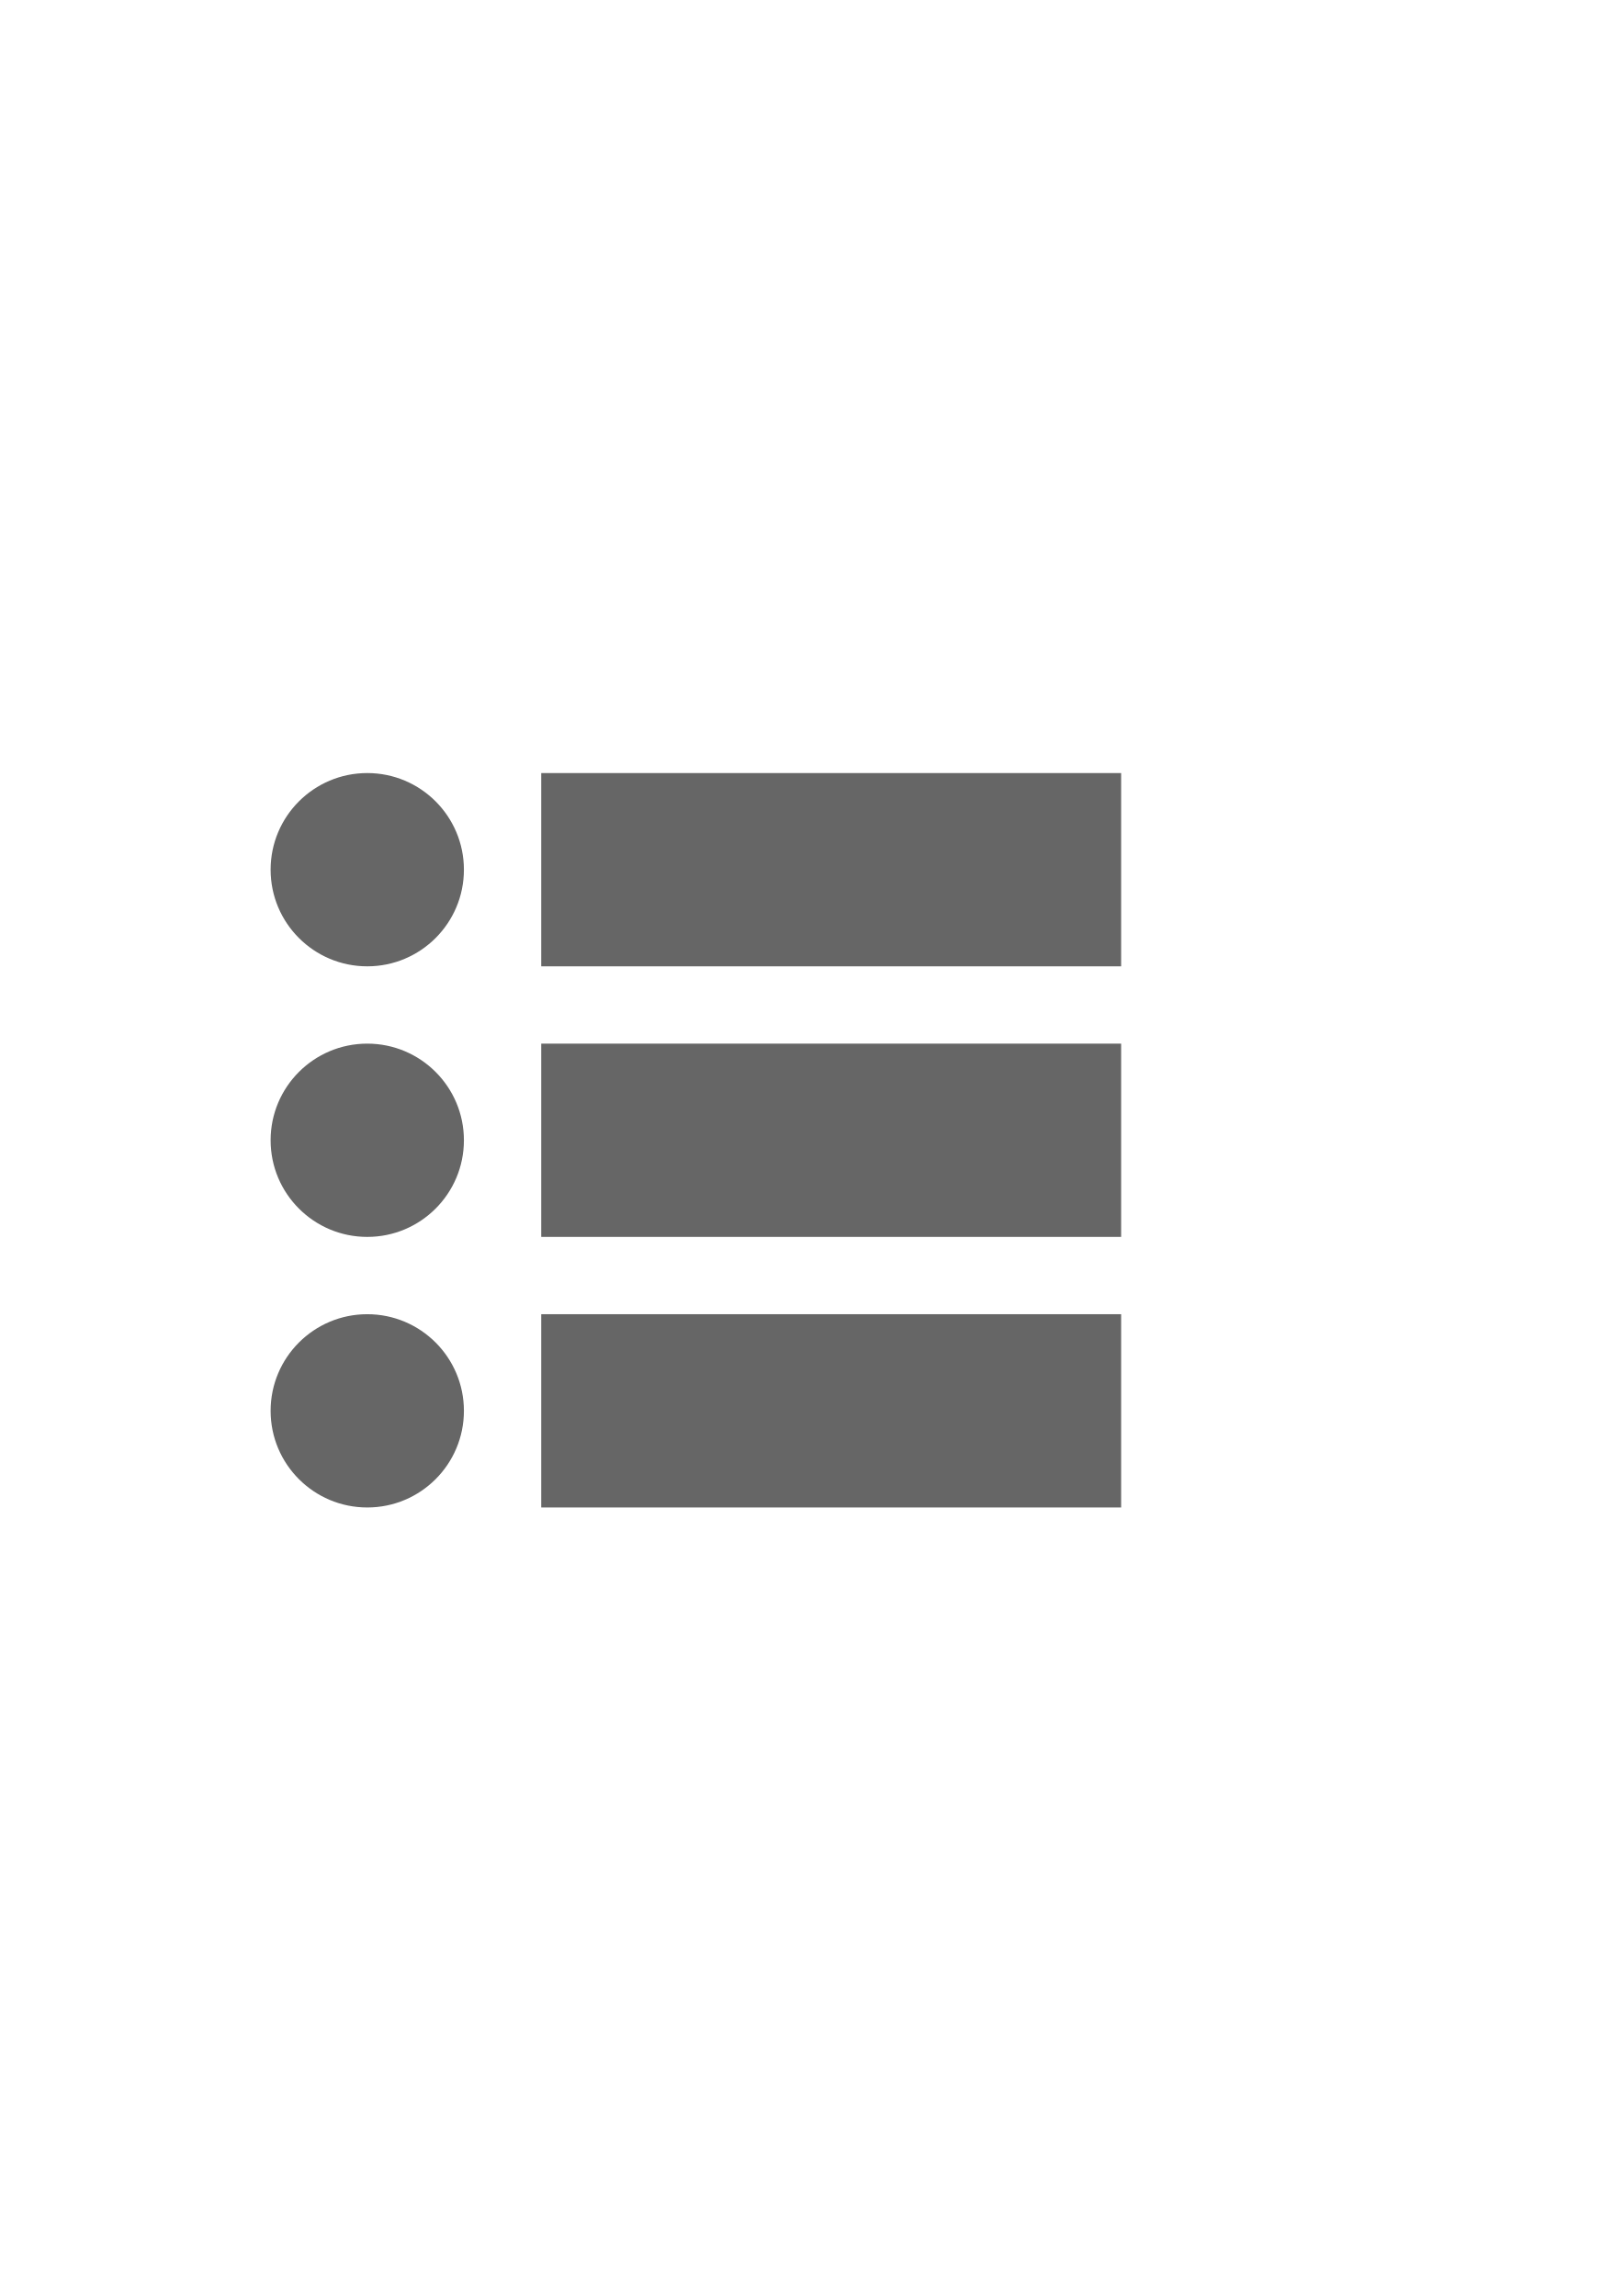
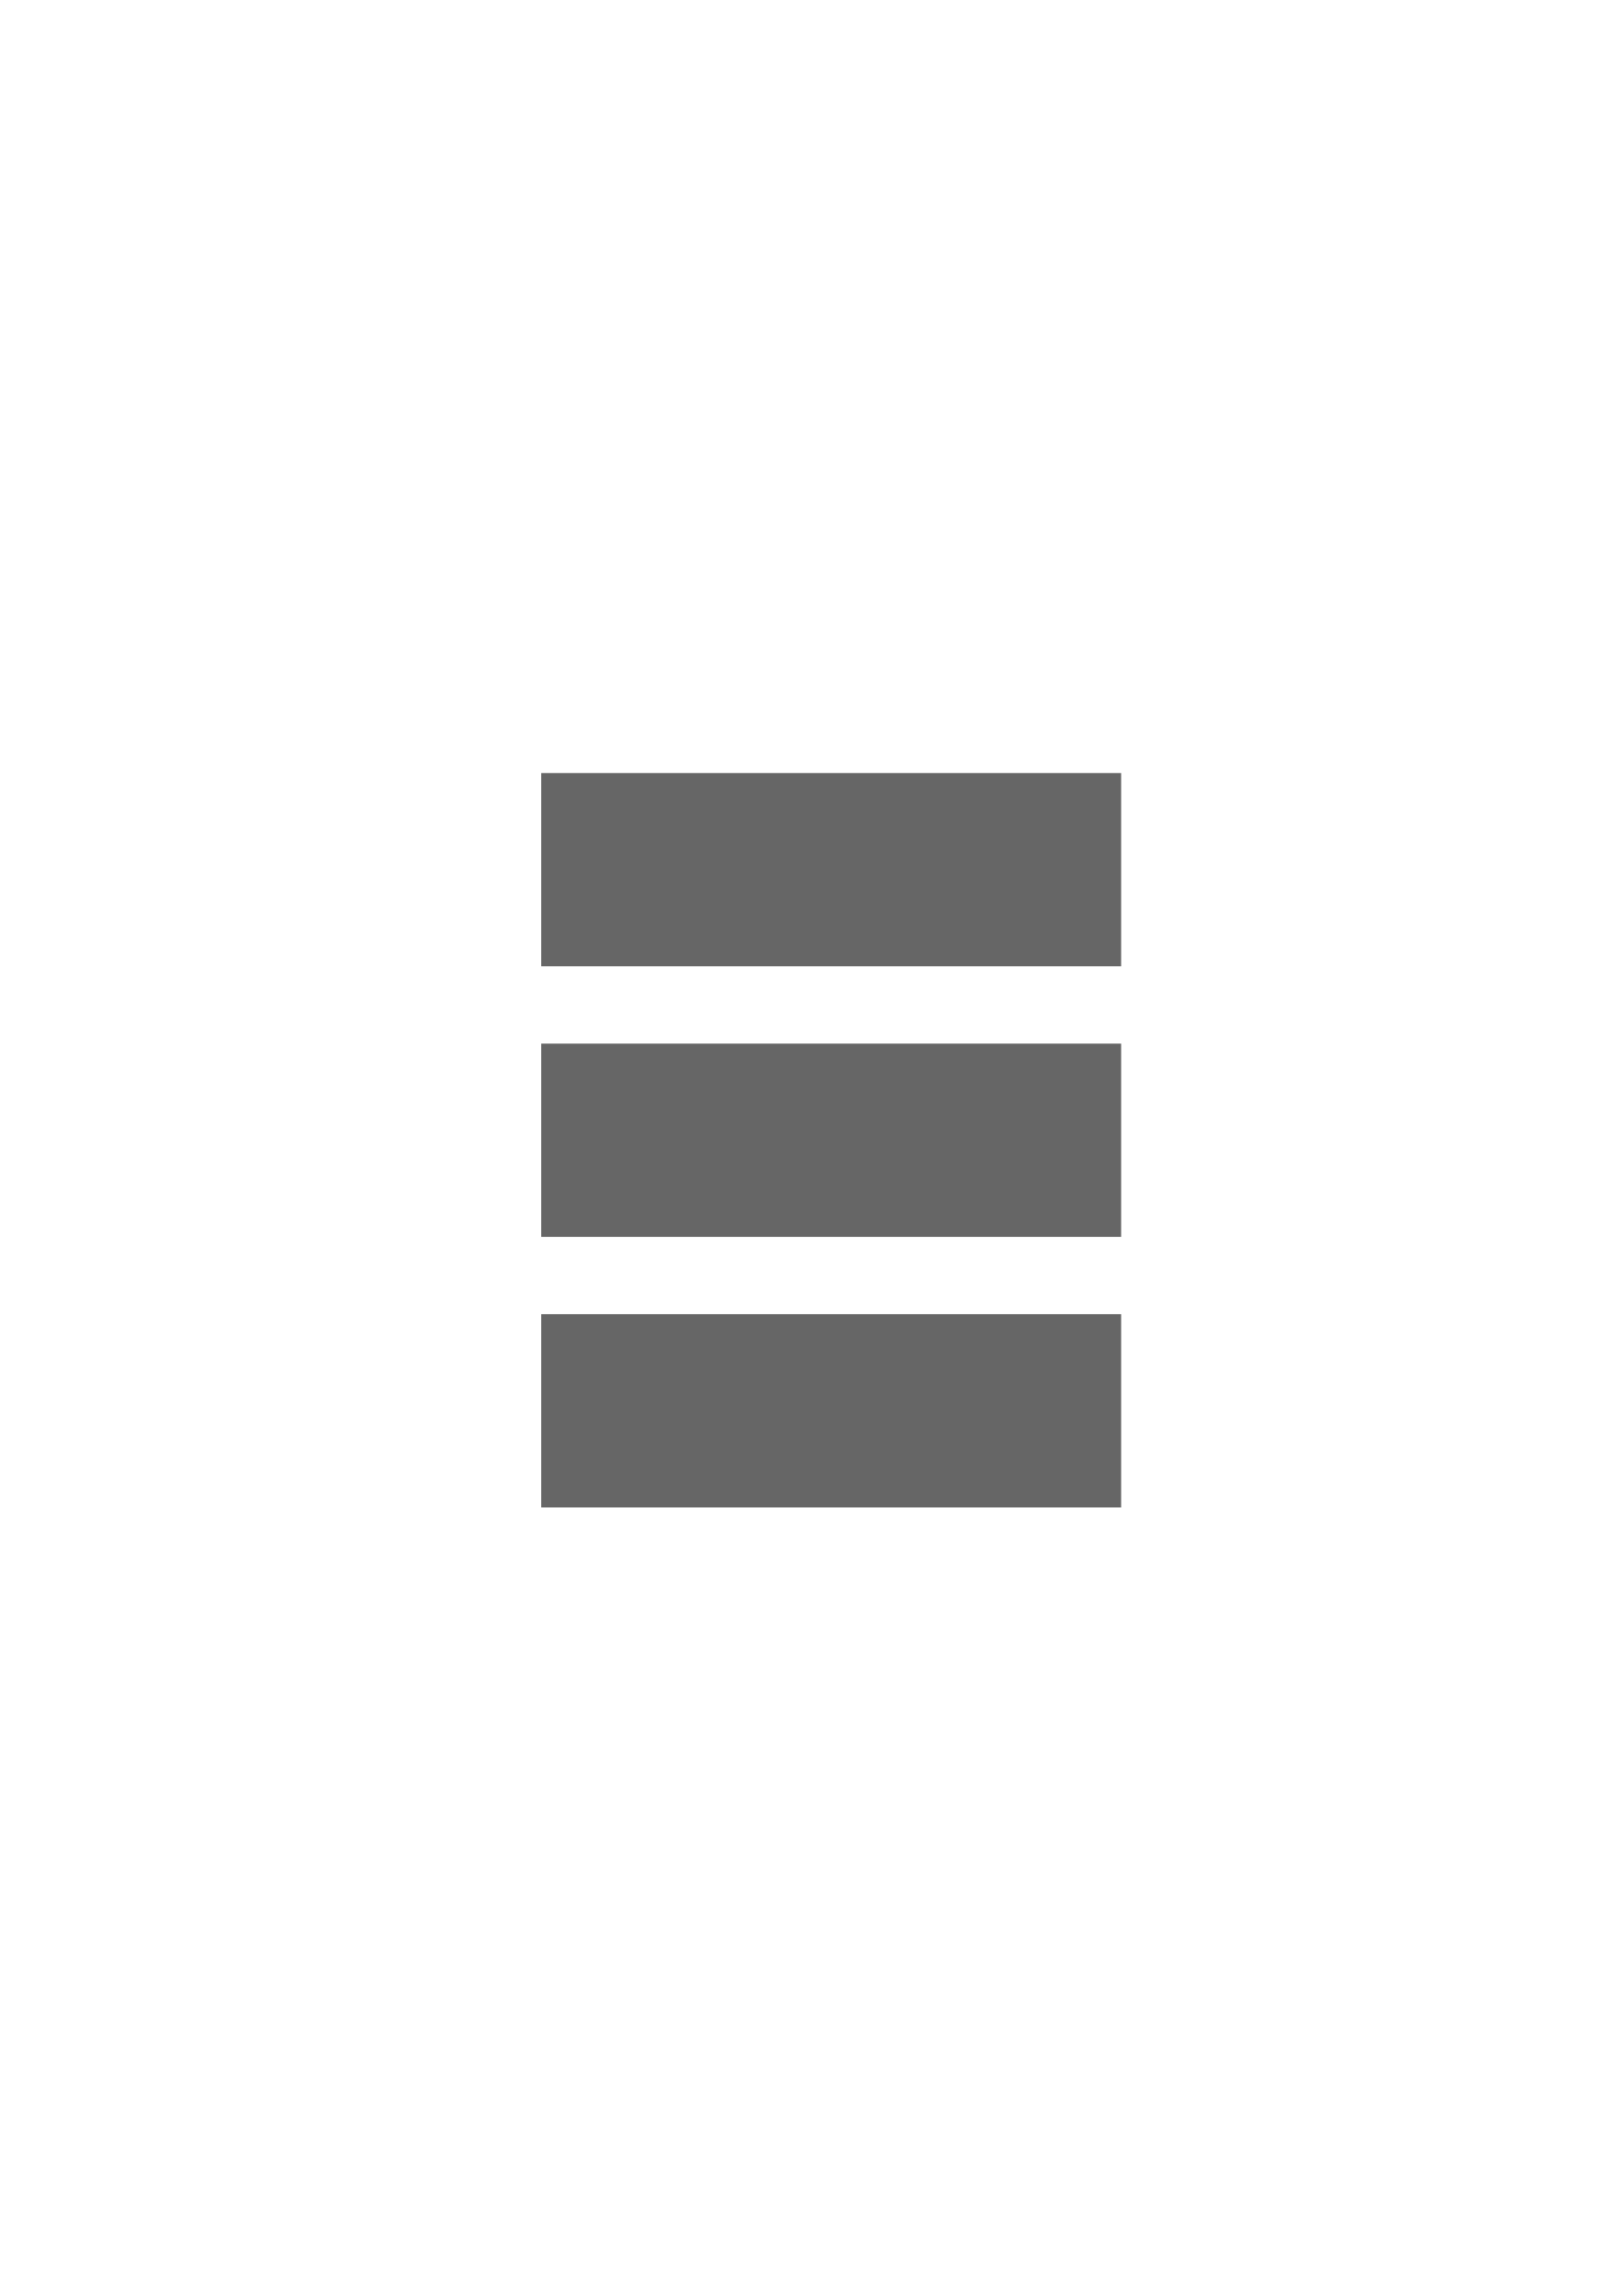
<svg xmlns="http://www.w3.org/2000/svg" id="svg8" version="1.1" viewBox="0 0 210 297" height="297mm" width="210mm">
  <defs id="defs2" />
  <g id="layer1">
    <rect y="100" x="70" height="25" width="75" id="rect833" style="fill:#666666;fill-opacity:1;stroke-width:0.579" />
-     <circle cy="112.5" cx="47.5" id="path835" style="fill:#666666;fill-opacity:1;stroke-width:1.751" r="12.5" />
    <rect y="135" x="70" height="25" width="75" id="rect833-7" style="fill:#666666;fill-opacity:1;stroke-width:0.579" />
-     <circle cy="147.5" cx="47.5" id="path835-2" style="fill:#666666;fill-opacity:1;stroke-width:1.751" r="12.5" />
    <rect y="170" x="70" height="25" width="75" id="rect833-7-3" style="fill:#666666;fill-opacity:1;stroke-width:0.579" />
-     <circle cy="182.5" cx="47.5" id="path835-2-5" style="fill:#666666;fill-opacity:1;stroke-width:1.751" r="12.5" />
  </g>
</svg>
